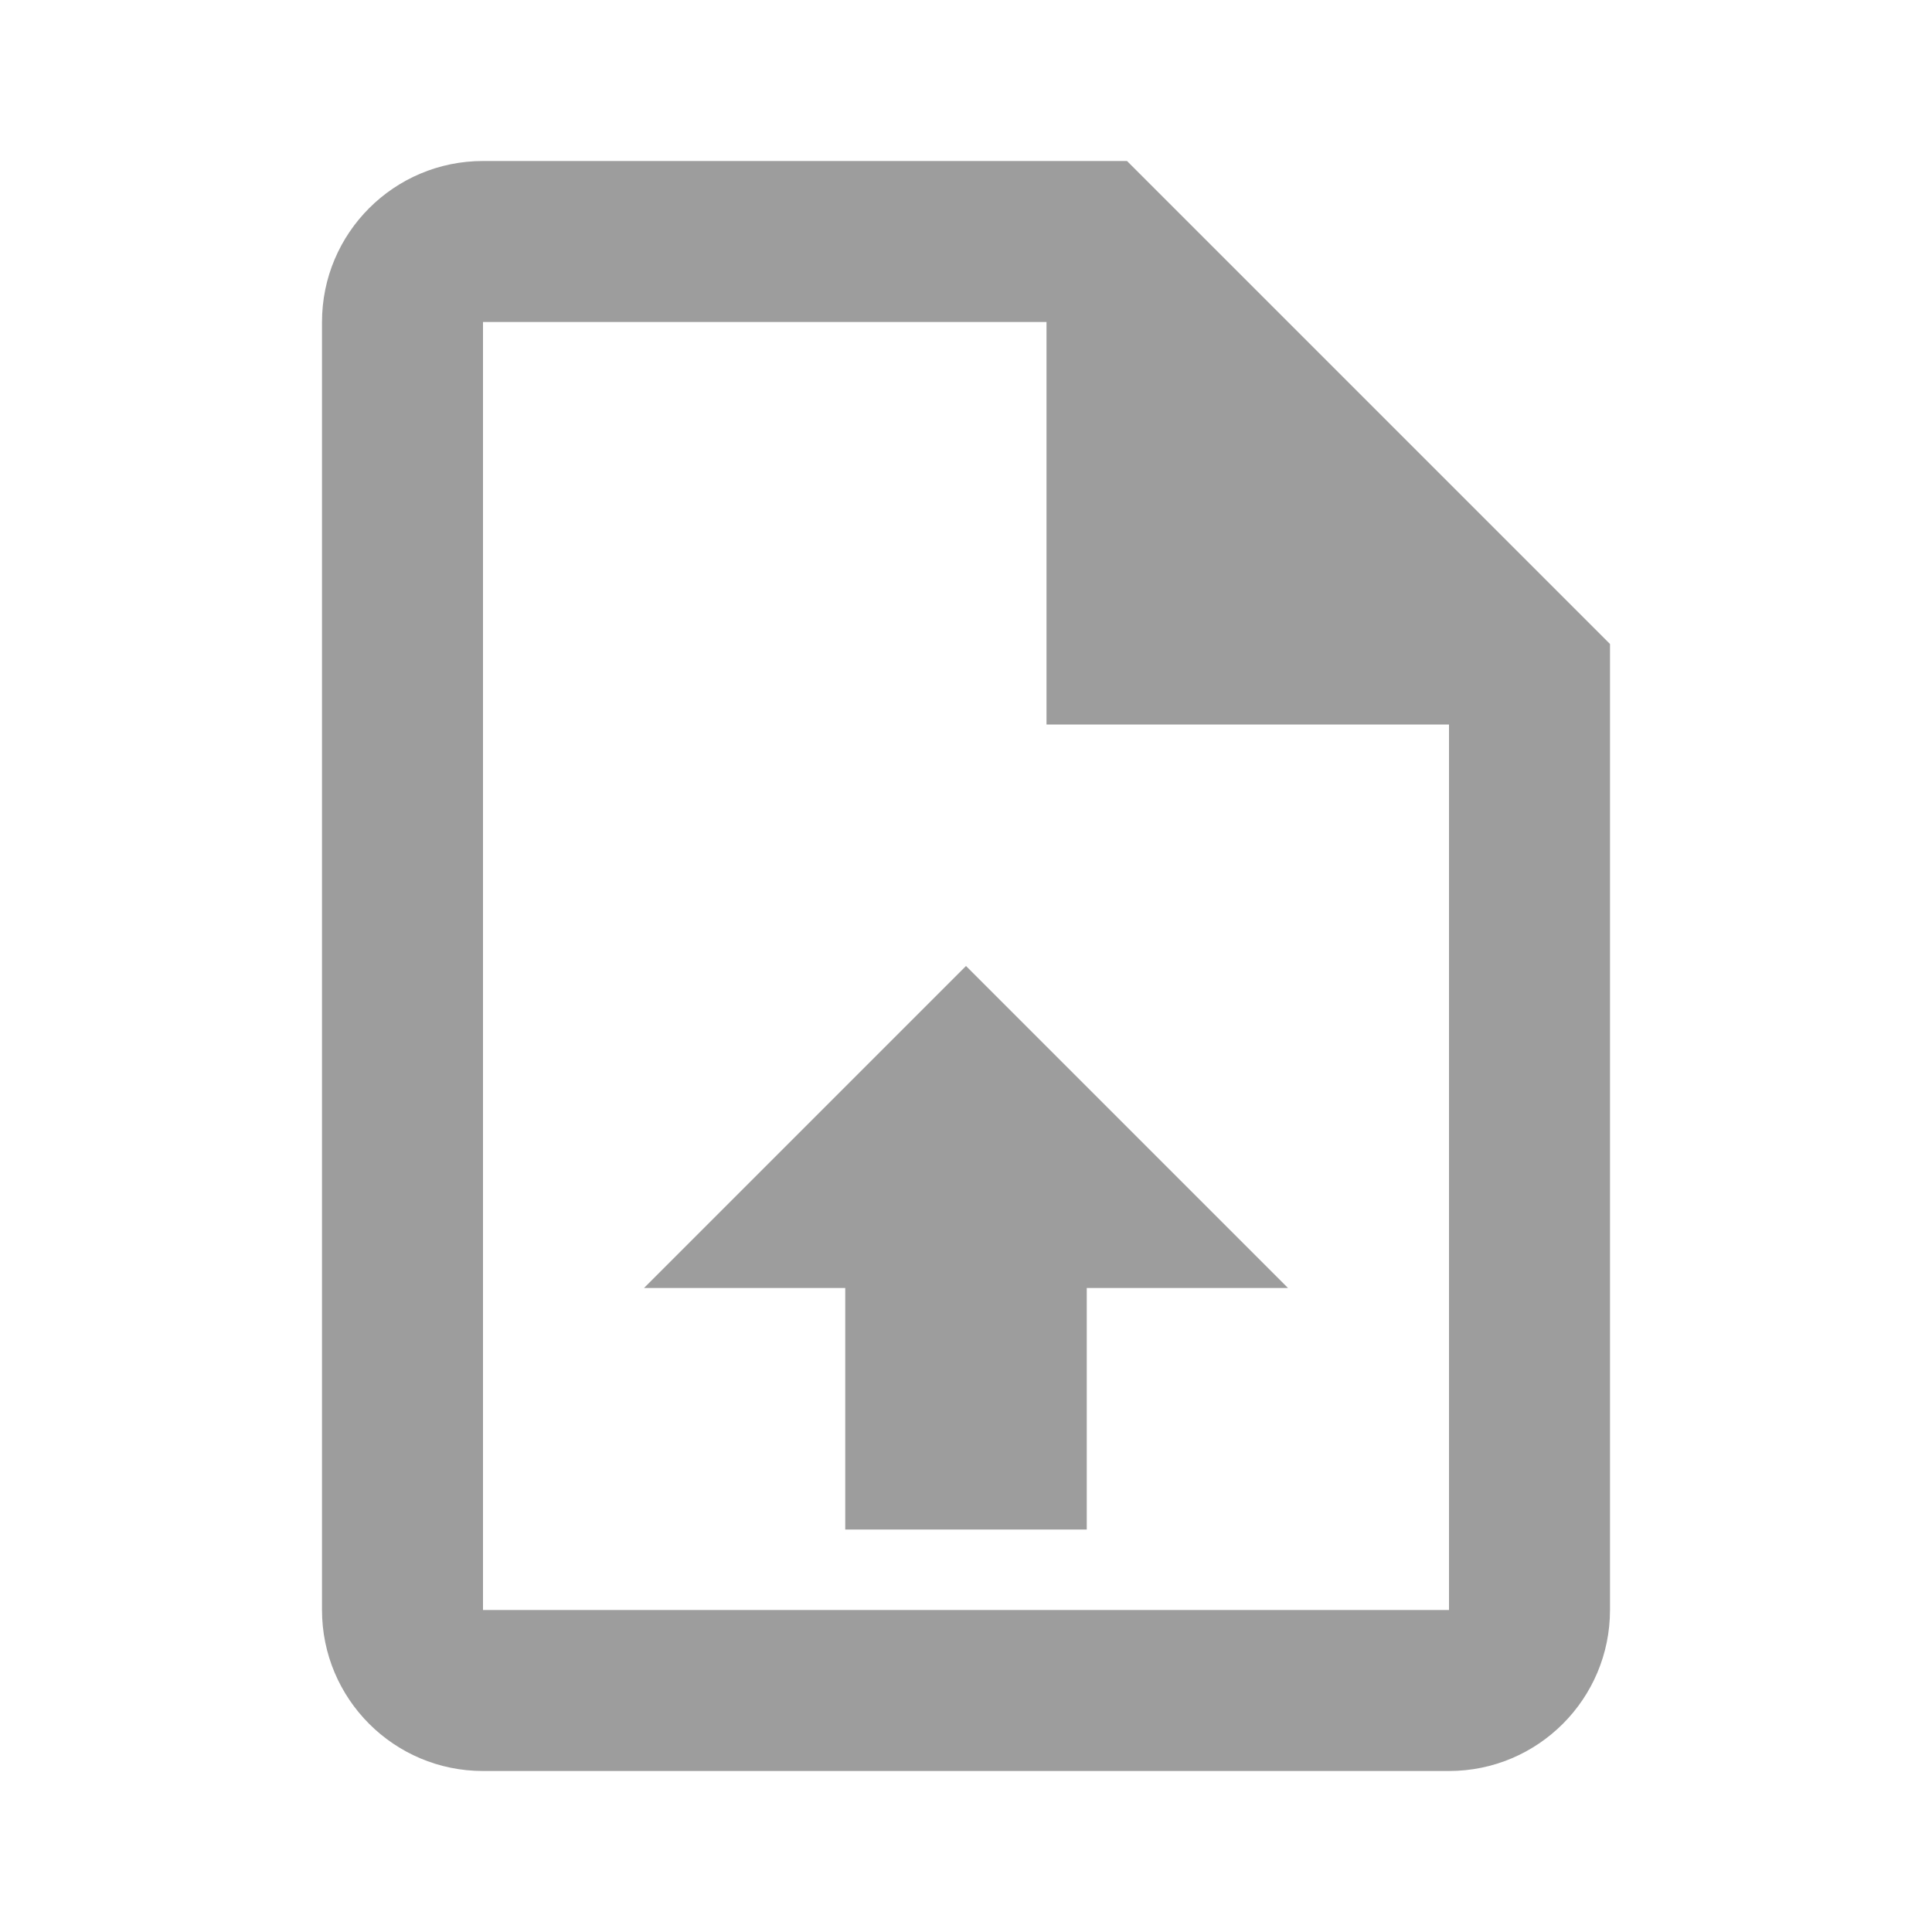
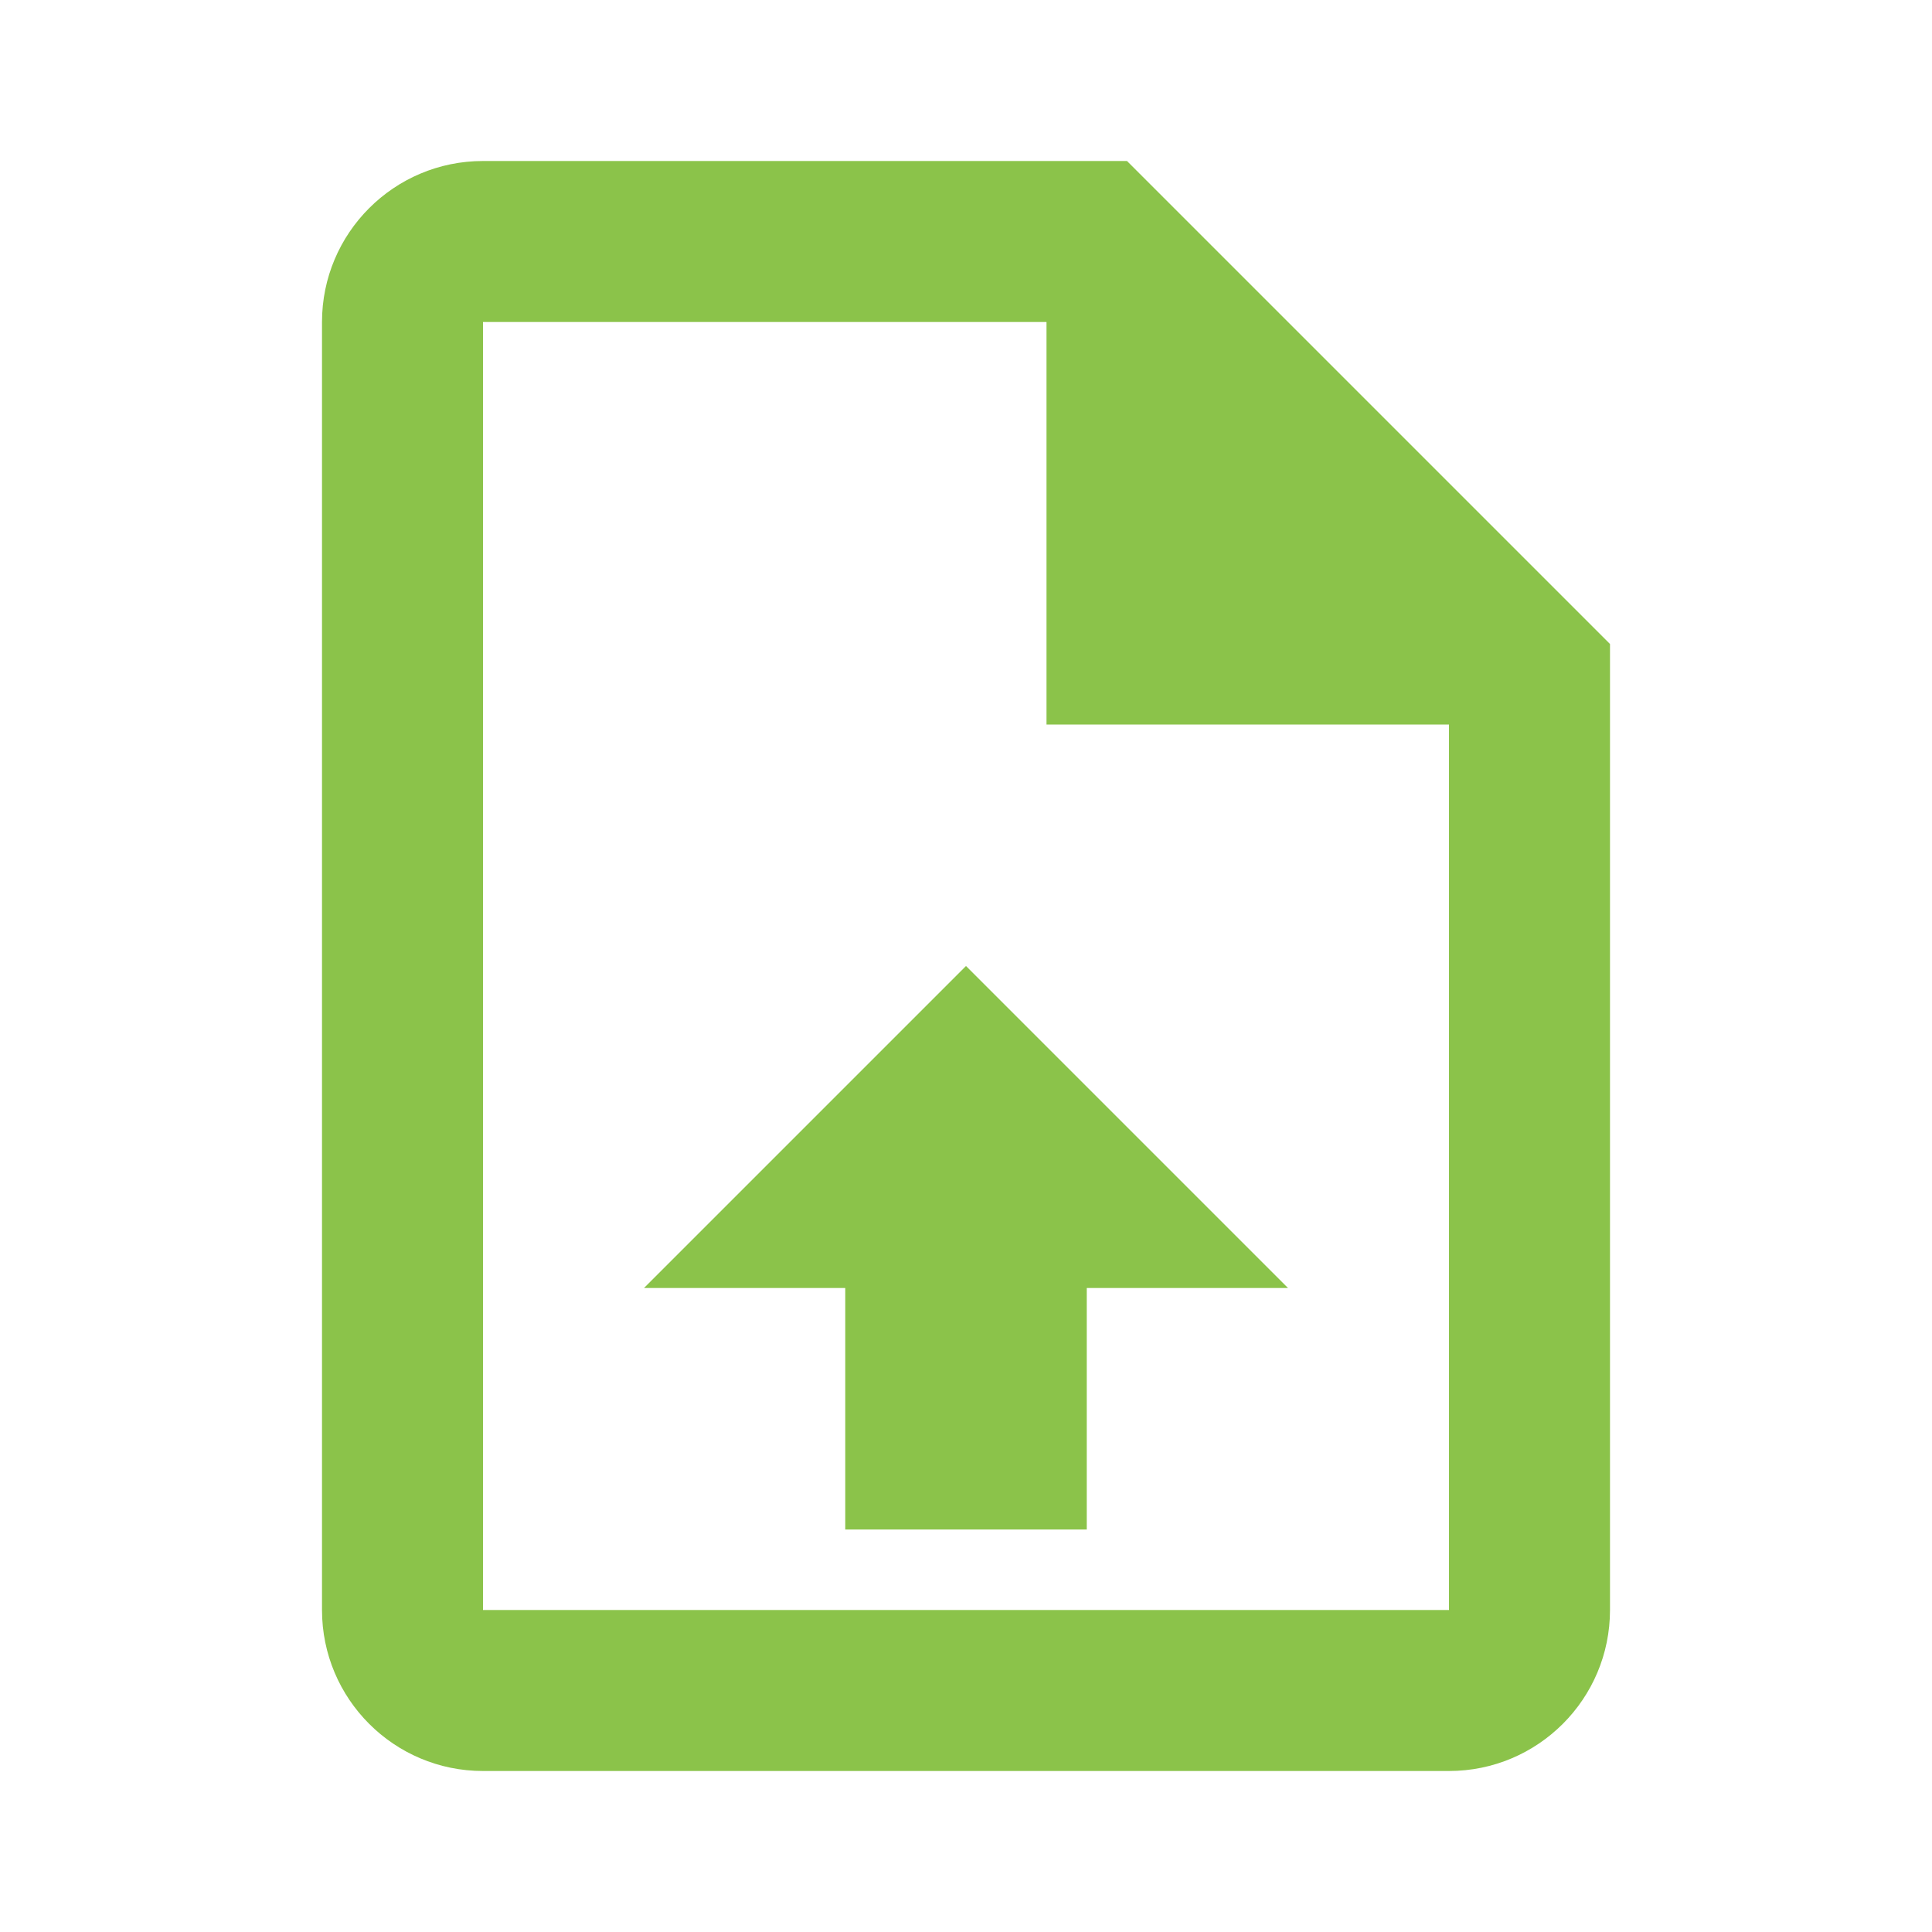
<svg xmlns="http://www.w3.org/2000/svg" version="1.1" width="24" height="24" viewBox="0 0 24 24">
-   <path fill="#9d9d9d" d="M14,2L20,8V20A2,2 0 0,1 18,22H6A2,2 0 0,1 4,20V4A2,2 0 0,1 6,2H14M18,20V9H13V4H6V20H18M12,12L16,16H13.5V19H10.5V16H8L12,12Z" />
+   <path fill="#8bc34a" d="M14,2L20,8V20A2,2 0 0,1 18,22H6A2,2 0 0,1 4,20V4A2,2 0 0,1 6,2H14M18,20V9H13V4H6V20H18M12,12L16,16H13.5V19H10.5V16H8L12,12Z" />
</svg>
